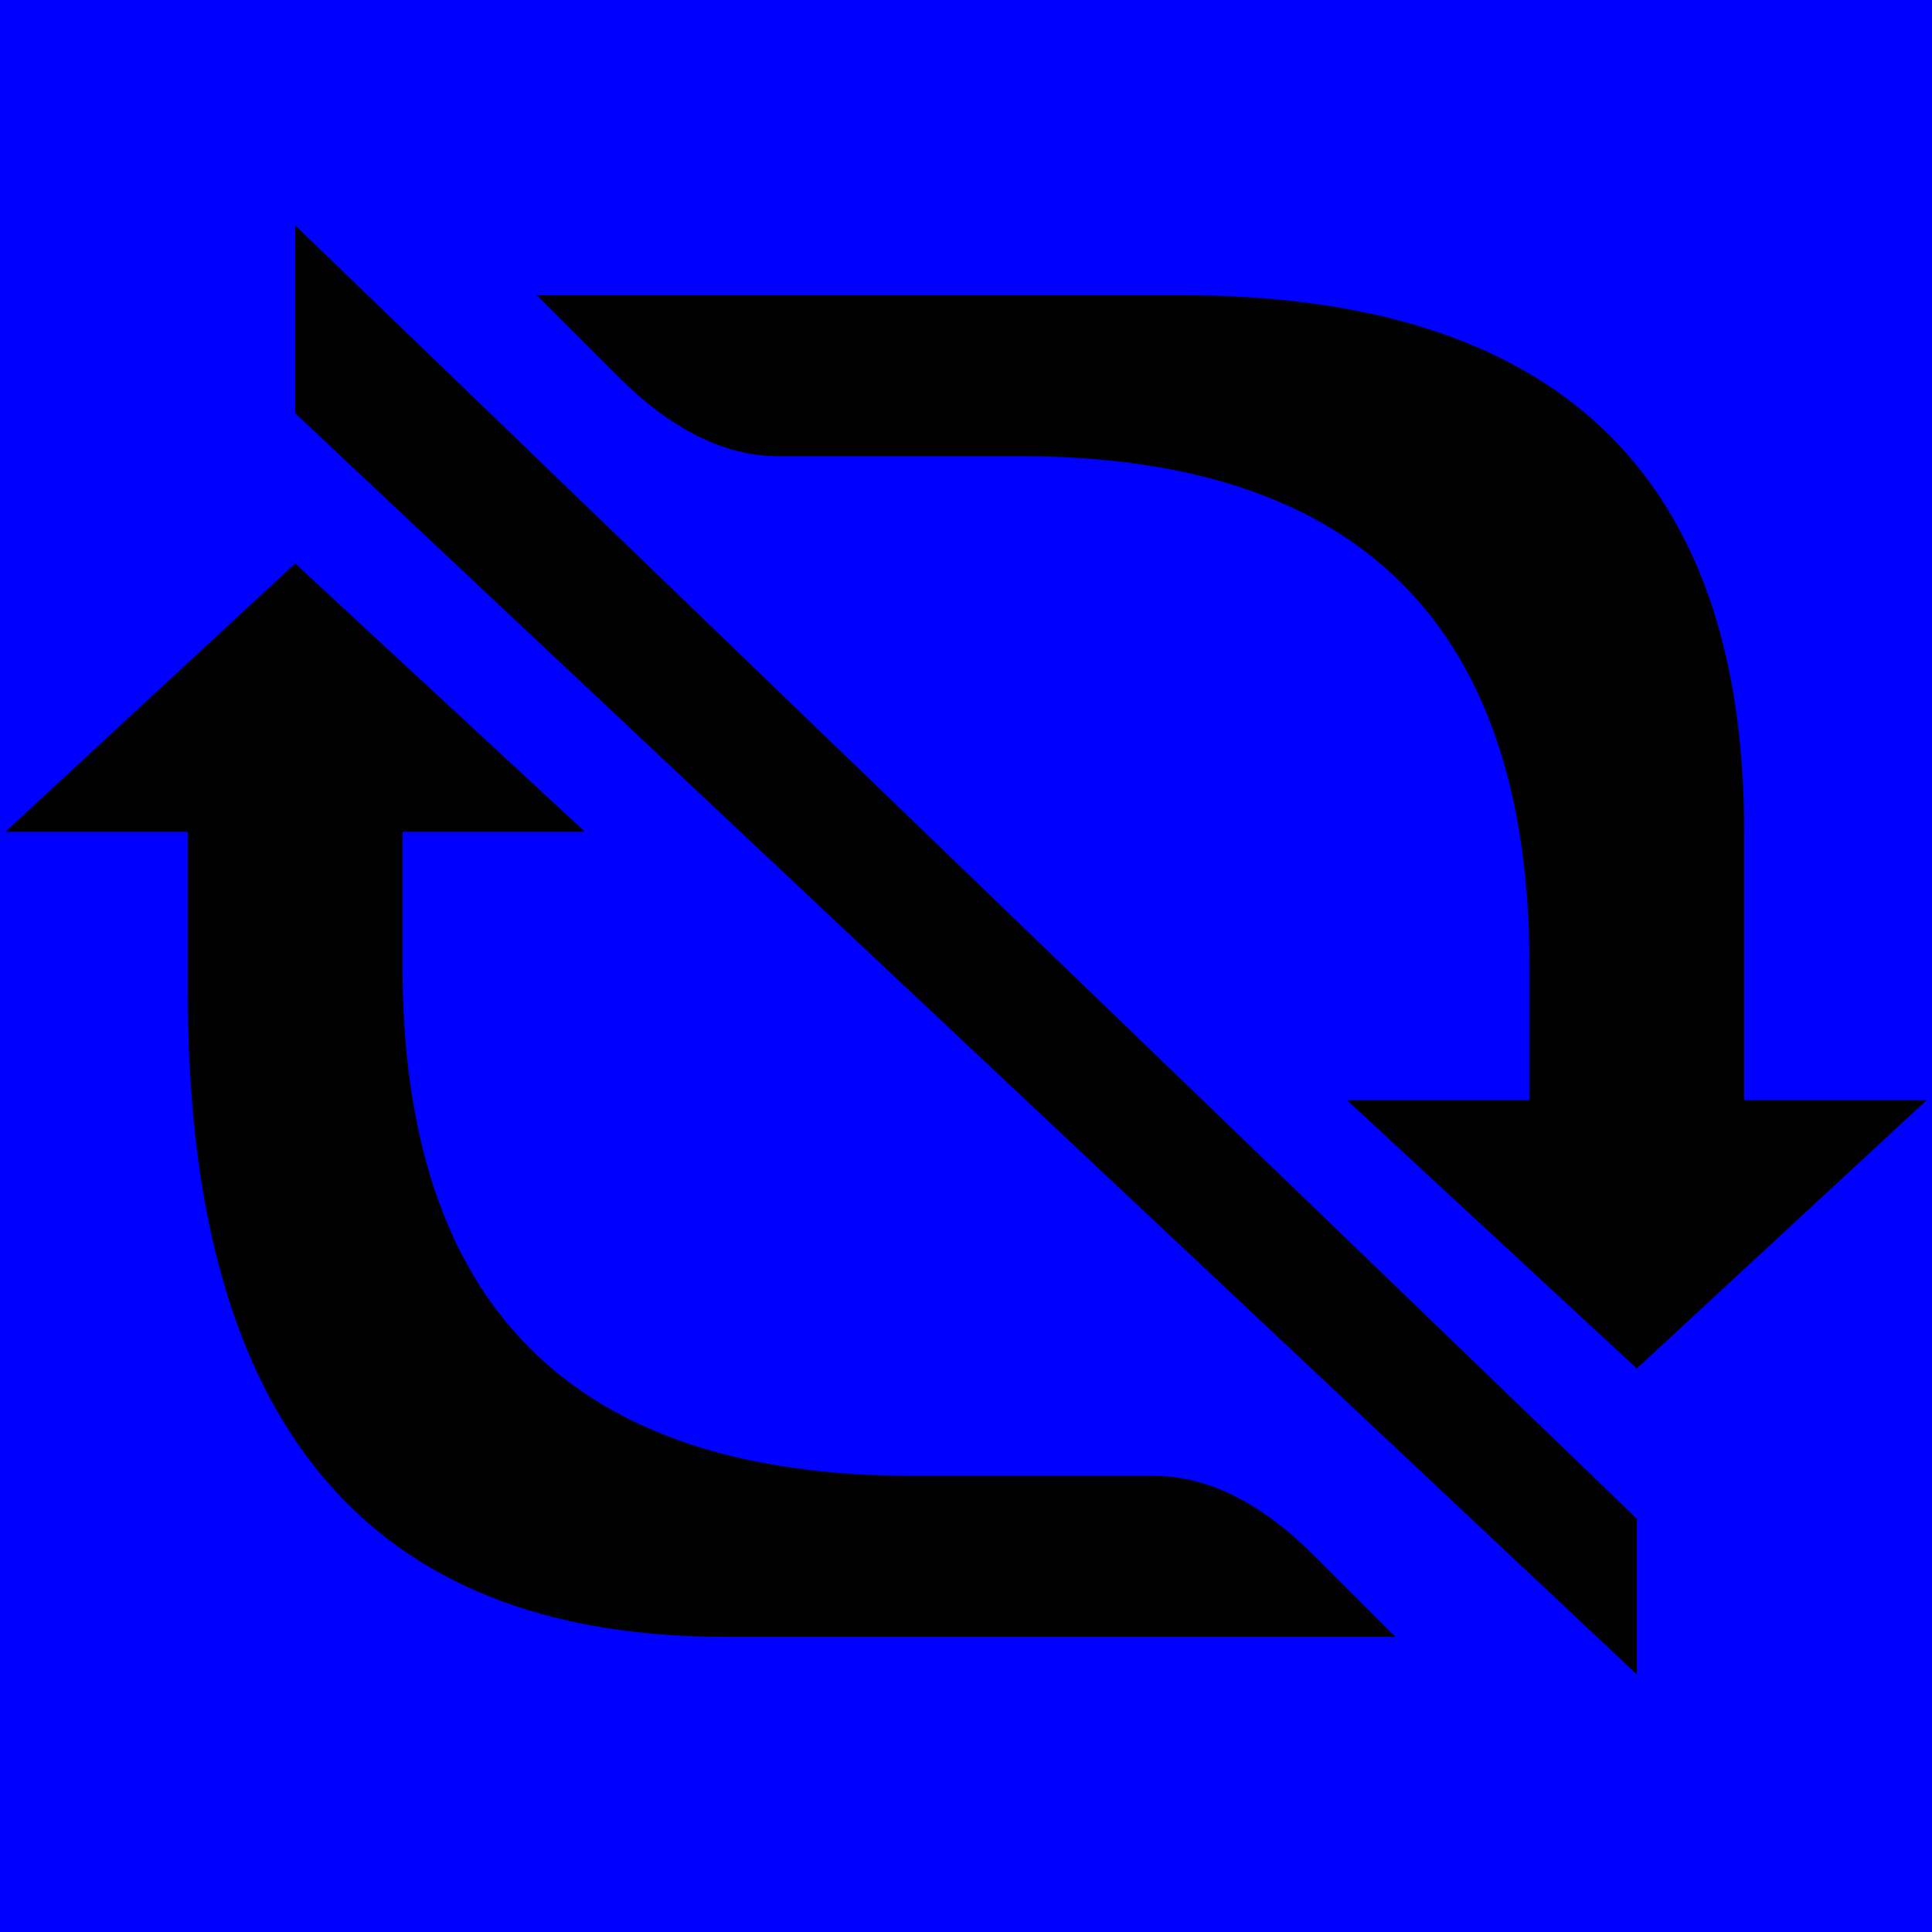
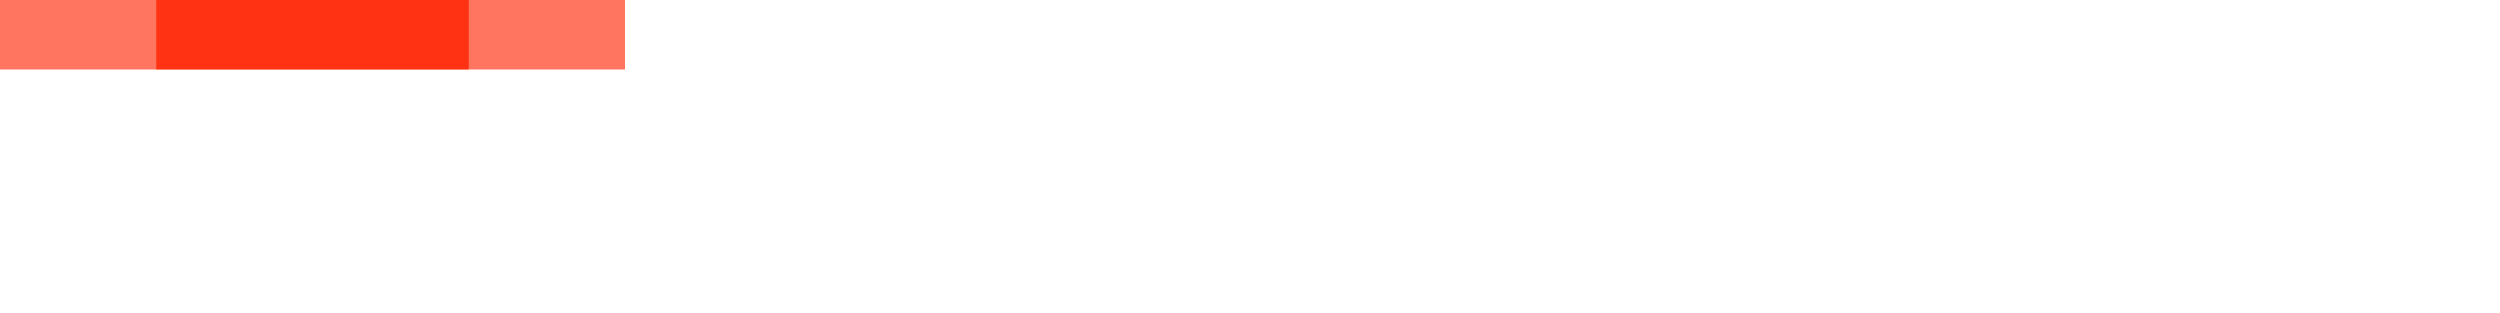
- <svg xmlns="http://www.w3.org/2000/svg" width="200" height="200" version="1.1" viewBox="0 0 36 36">
-   <rect width="100" height="100" style="fill:rgb(0,0,255);stroke-width:1;" />
-   <path d="M5.5 10.5     L0.1 15.5     L3.5 15.5     L3.5 18.5     Q3.5 30.5, 13.5 30.5     L26 30.5     L24.5 29     Q23 27.5, 21.5 27.5     L17 27.5     Q7.5 27.5, 7.5 18     L7.5 15.5     L10.9 15.5 Z" />
-   <path d="M30.5 25.5     L35.9 20.5     L32.5 20.5     L32.5 15.5     Q32.5 5.5, 22 5.5     L10 5.5     L11.5 7     Q13 8.5, 14.5 8.5     L19 8.5     Q28.5 8.5, 28.5 18     L28.5 20.5     L25.1 20.5 Z" />
-   <path d="M5.5 7.7     L30.5 31.2     L30.5 28.3     L5.5 4.2     Z" />
+ <svg xmlns="http://www.w3.org/2000/svg" viewBox="0 14 32 18" width="32" height="4" fill="#f20" preserveAspectRatio="none">
+   <path opacity="0.8" transform="translate(0 0)" d="M2 14 V18 H6 V14z">
+     <animateTransform attributeName="transform" type="translate" values="0 0; 24 0; 0 0" dur="2s" begin="0" repeatCount="indefinite" keySplines="0.2 0.2 0.4 0.8;0.2 0.2 0.4 0.8" calcMode="spline" />
+   </path>
+   <path opacity="0.5" transform="translate(0 0)" d="M0 14 V18 H8 V14z">
+     <animateTransform attributeName="transform" type="translate" values="0 0; 24 0; 0 0" dur="2s" begin="0.1s" repeatCount="indefinite" keySplines="0.2 0.2 0.4 0.8;0.2 0.2 0.4 0.8" calcMode="spline" />
+   </path>
+   <path opacity="0.25" transform="translate(0 0)" d="M0 14 V18 H8 V14z">
+     <animateTransform attributeName="transform" type="translate" values="0 0; 24 0; 0 0" dur="2s" begin="0.2s" repeatCount="indefinite" keySplines="0.2 0.2 0.4 0.8;0.2 0.2 0.4 0.8" calcMode="spline" />
+   </path>
</svg>
